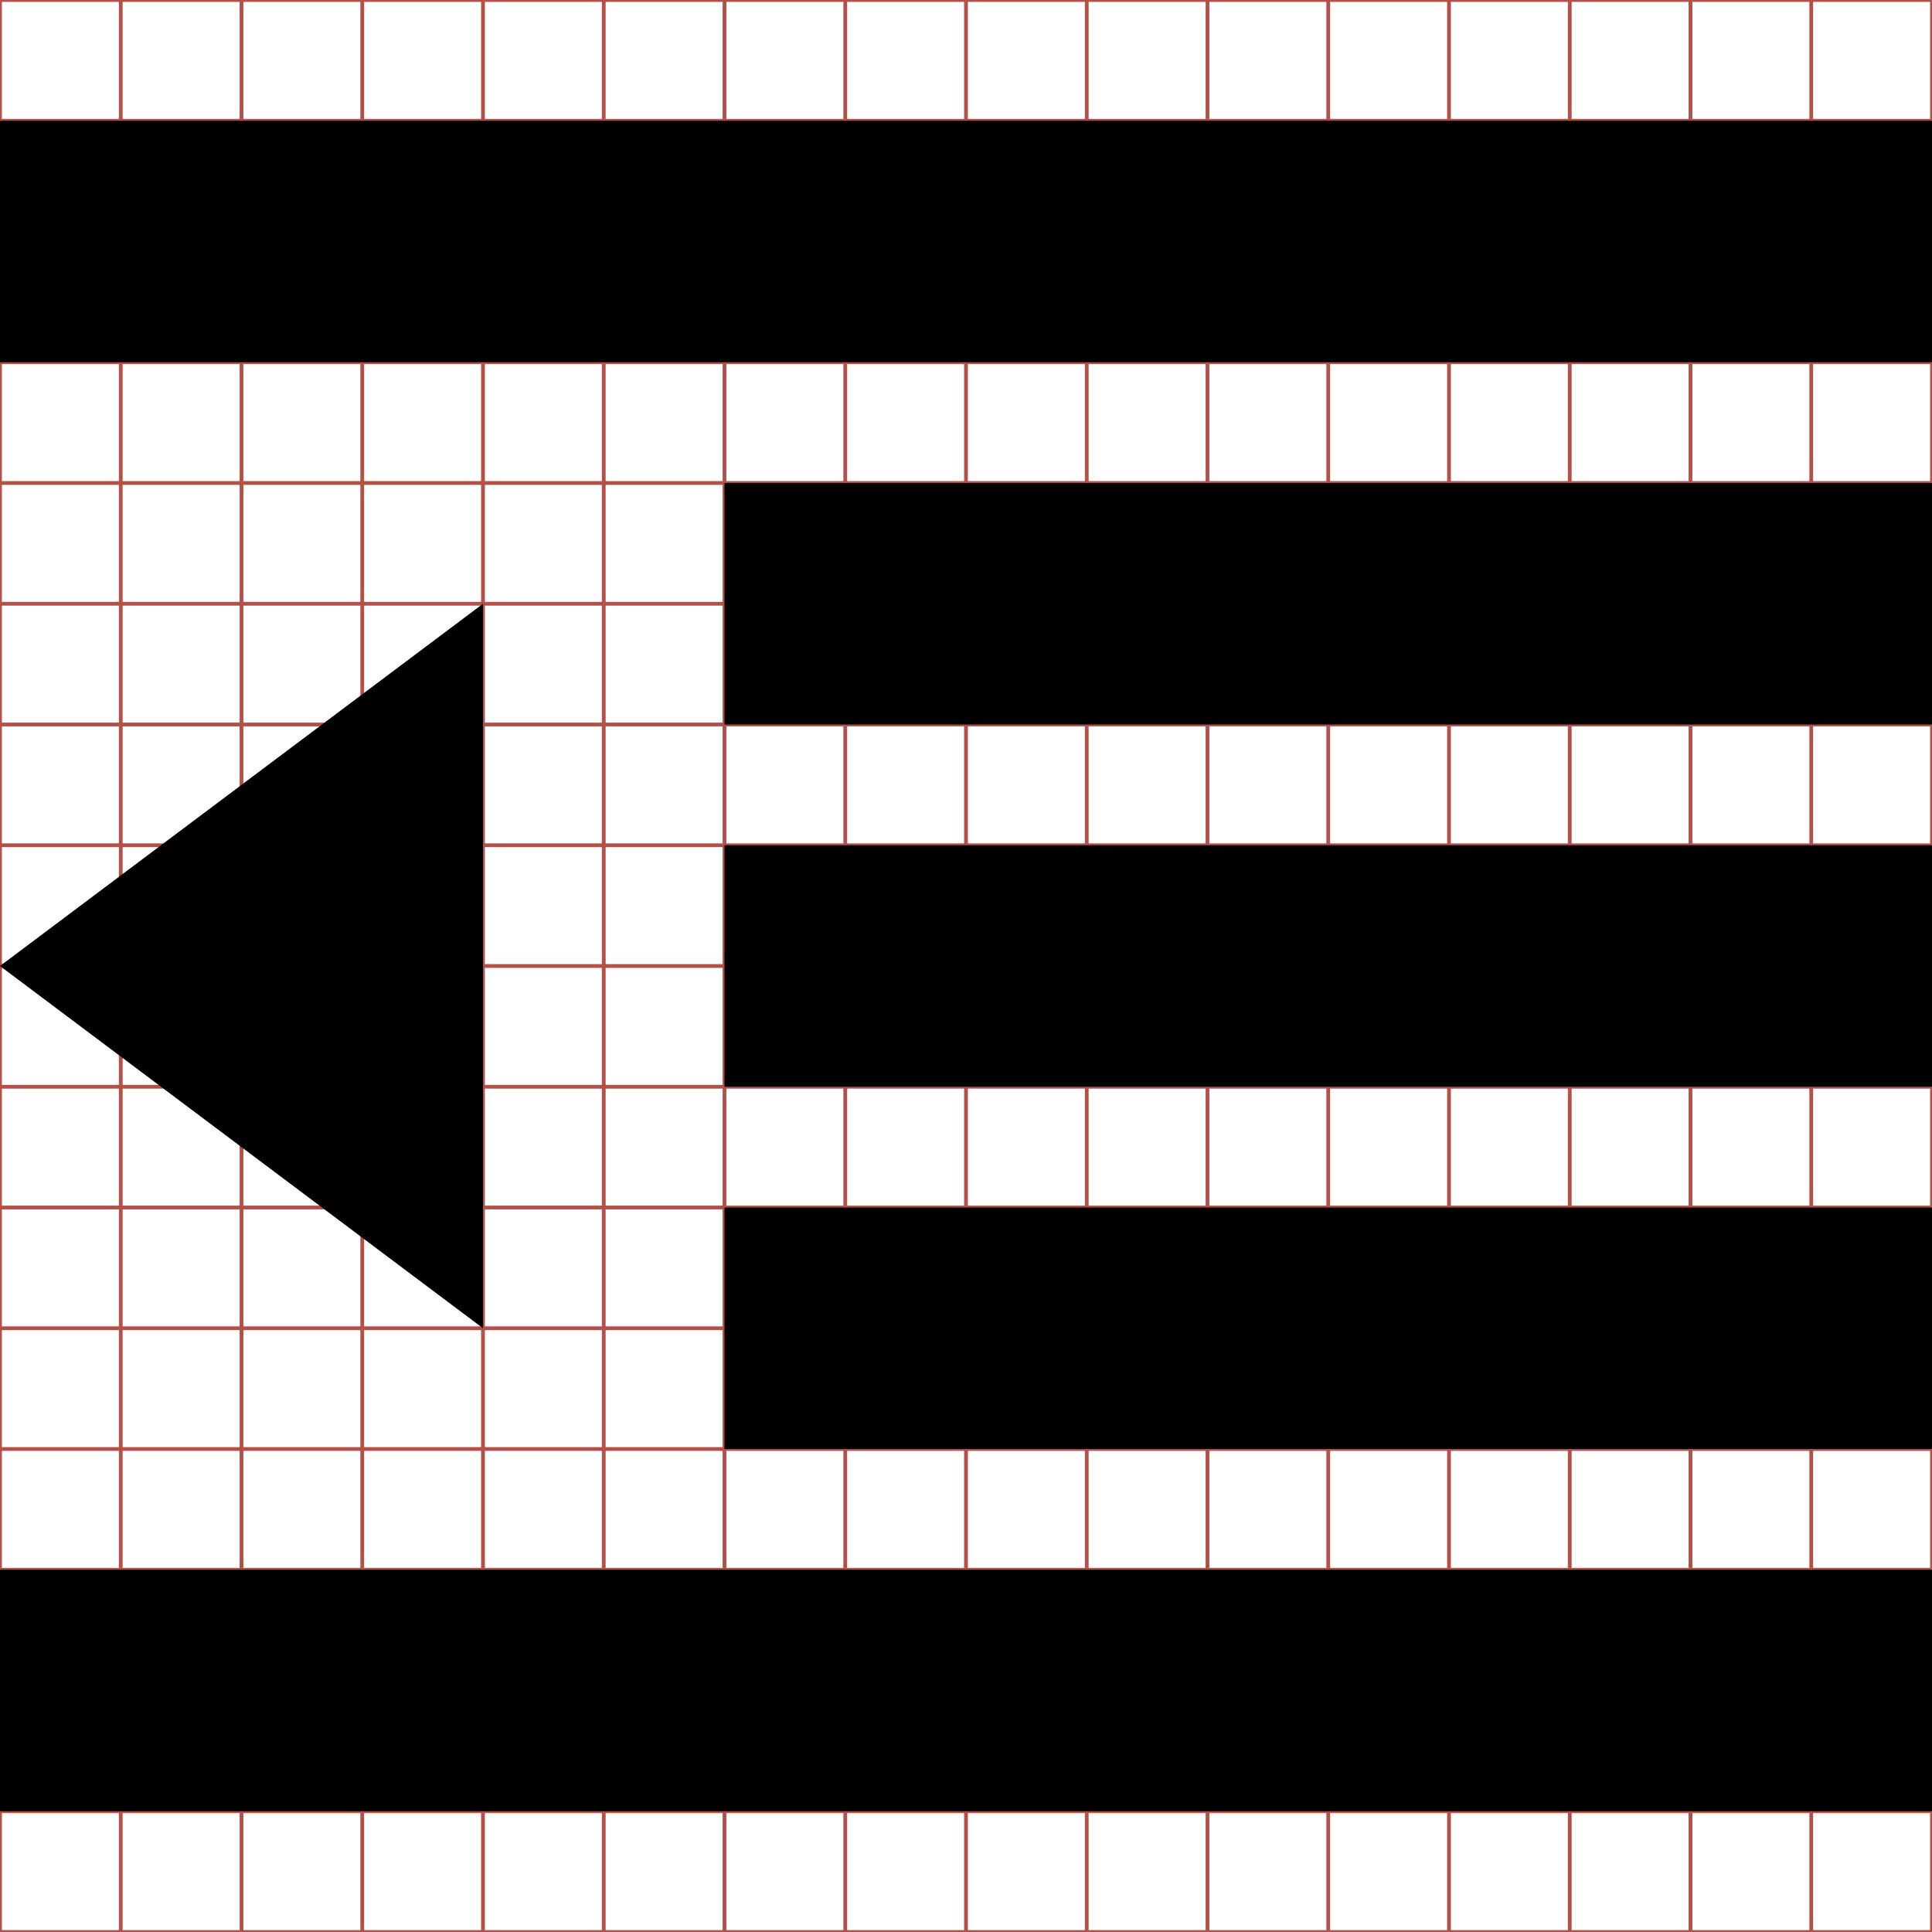
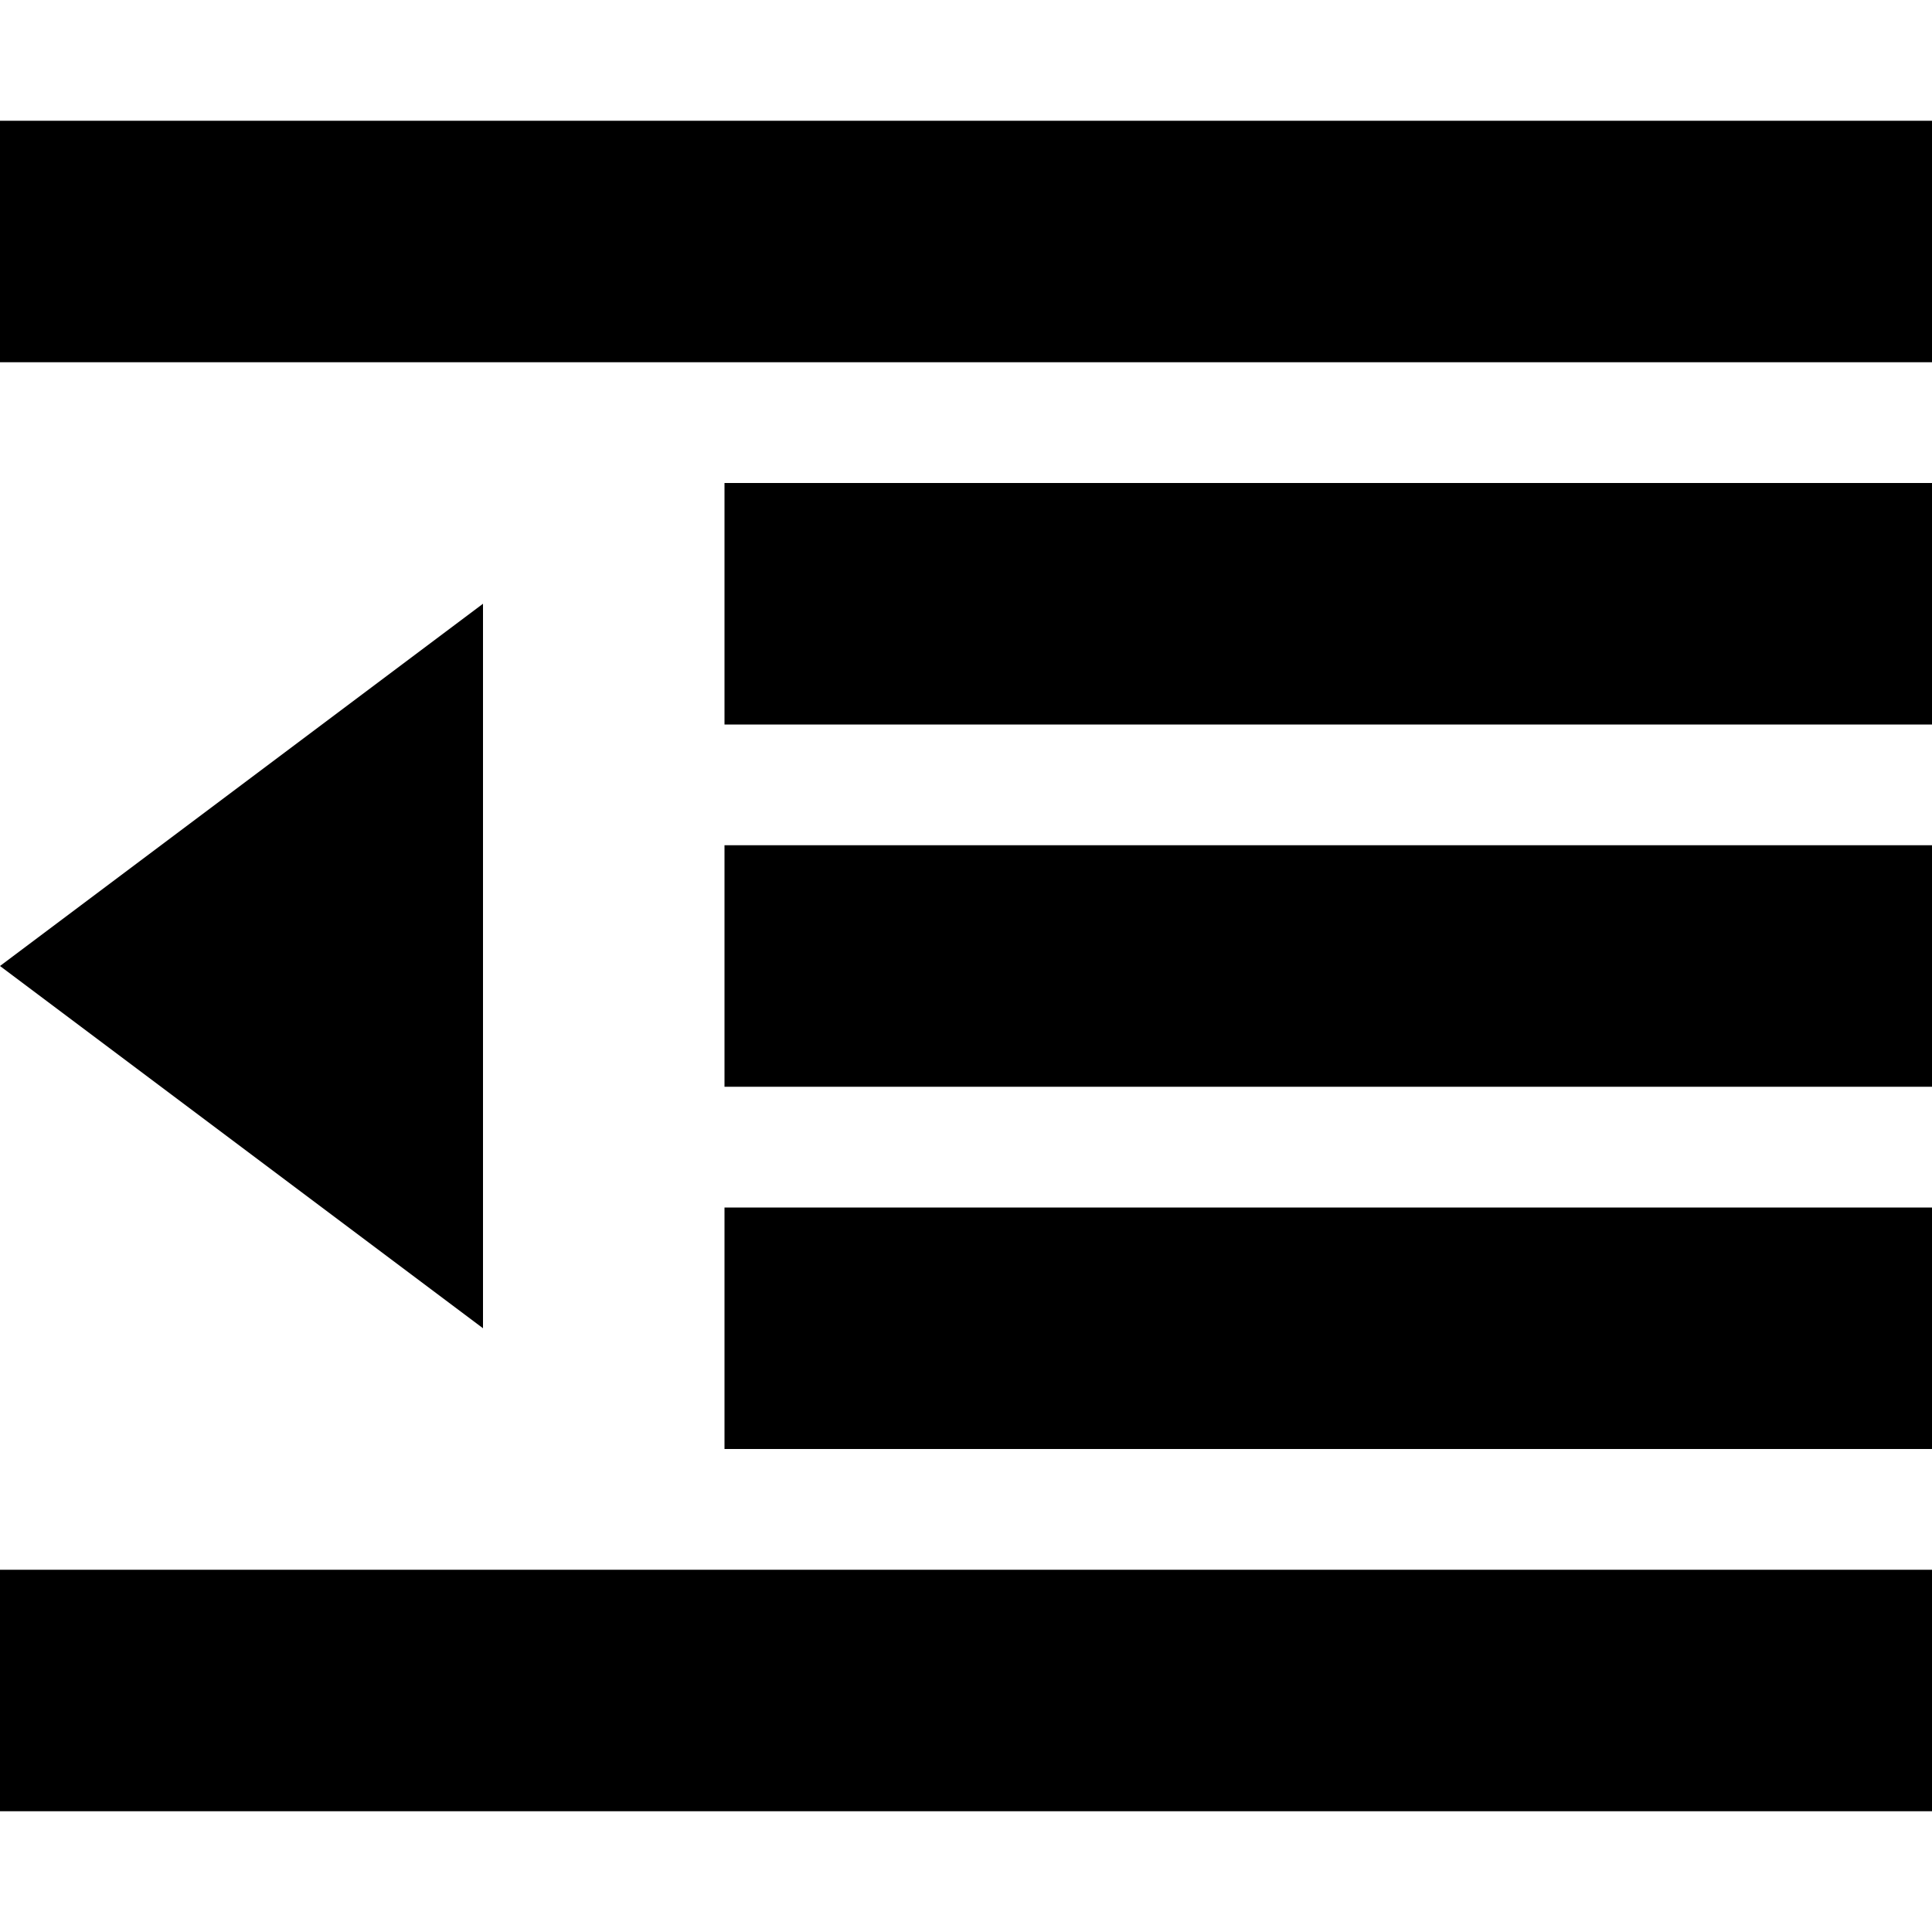
- <svg xmlns="http://www.w3.org/2000/svg" width="512" height="512" viewBox="0 0 512 512" fill="#000000">
-   <g class="svgGrid" id="svgGrid">
-     <line stroke-width="1" stroke="#B35047" x1="32" x2="32" y1="0" y2="512" />
-     <line stroke-width="1" stroke="#B35047" x1="64" x2="64" y1="0" y2="512" />
-     <line stroke-width="1" stroke="#B35047" x1="96" x2="96" y1="0" y2="512" />
-     <line stroke-width="1" stroke="#B35047" x1="128" x2="128" y1="0" y2="512" />
-     <line stroke-width="1" stroke="#B35047" x1="160" x2="160" y1="0" y2="512" />
-     <line stroke-width="1" stroke="#B35047" x1="192" x2="192" y1="0" y2="512" />
-     <line stroke-width="1" stroke="#B35047" x1="224" x2="224" y1="0" y2="512" />
-     <line stroke-width="1" stroke="#B35047" x1="256" x2="256" y1="0" y2="512" />
-     <line stroke-width="1" stroke="#B35047" x1="288" x2="288" y1="0" y2="512" />
-     <line stroke-width="1" stroke="#B35047" x1="320" x2="320" y1="0" y2="512" />
-     <line stroke-width="1" stroke="#B35047" x1="352" x2="352" y1="0" y2="512" />
-     <line stroke-width="1" stroke="#B35047" x1="384" x2="384" y1="0" y2="512" />
-     <line stroke-width="1" stroke="#B35047" x1="416" x2="416" y1="0" y2="512" />
-     <line stroke-width="1" stroke="#B35047" x1="448" x2="448" y1="0" y2="512" />
-     <line stroke-width="1" stroke="#B35047" x1="480" x2="480" y1="0" y2="512" />
-     <line stroke-width="1" stroke="#B35047" x1="0" x2="512" y1="32" y2="32" />
-     <line stroke-width="1" stroke="#B35047" x1="0" x2="512" y1="64" y2="64" />
-     <line stroke-width="1" stroke="#B35047" x1="0" x2="512" y1="96" y2="96" />
-     <line stroke-width="1" stroke="#B35047" x1="0" x2="512" y1="128" y2="128" />
-     <line stroke-width="1" stroke="#B35047" x1="0" x2="512" y1="160" y2="160" />
-     <line stroke-width="1" stroke="#B35047" x1="0" x2="512" y1="192" y2="192" />
-     <line stroke-width="1" stroke="#B35047" x1="0" x2="512" y1="224" y2="224" />
-     <line stroke-width="1" stroke="#B35047" x1="0" x2="512" y1="256" y2="256" />
-     <line stroke-width="1" stroke="#B35047" x1="0" x2="512" y1="288" y2="288" />
-     <line stroke-width="1" stroke="#B35047" x1="0" x2="512" y1="320" y2="320" />
-     <line stroke-width="1" stroke="#B35047" x1="0" x2="512" y1="352" y2="352" />
-     <line stroke-width="1" stroke="#B35047" x1="0" x2="512" y1="384" y2="384" />
-     <line stroke-width="1" stroke="#B35047" x1="0" x2="512" y1="416" y2="416" />
-     <line stroke-width="1" stroke="#B35047" x1="0" x2="512" y1="448" y2="448" />
-     <line stroke-width="1" stroke="#B35047" x1="0" x2="512" y1="480" y2="480" />
-     <rect x="0" y="0" width="512" height="512" fill="none" stroke-width="1" stroke="#B35047" />
-   </g>
-   <path d="M0.00,32.00L 512.00,32.00L 512.00,96.00L0.00,96.00zM 192.00,128.00L 512.00,128.00L 512.00,192.00L 192.00,192.00zM 192.00,224.00L 512.00,224.00L 512.00,288.00L 192.00,288.00zM 192.00,320.00L 512.00,320.00L 512.00,384.00L 192.00,384.00zM0.00,416.00L 512.00,416.00L 512.00,480.00L0.00,480.00zM 128.00,160.00 L 128.00,352.00 L 0.00,256.00 Z" />
+ <svg xmlns="http://www.w3.org/2000/svg" version="1.1" id="Layer_1" x="0px" y="0px" width="512px" height="512px" viewBox="0 0 512 512" enable-background="new 0 0 512 512" xml:space="preserve">
+   <path d="M0,32h512v64H0V32z M192,128h320v64H192V128z M192,224h320v64H192V224z M192,320h320v64H192V320z M0,416h512v64H0V416z   M128,160v192L0,256L128,160z" />
</svg>
